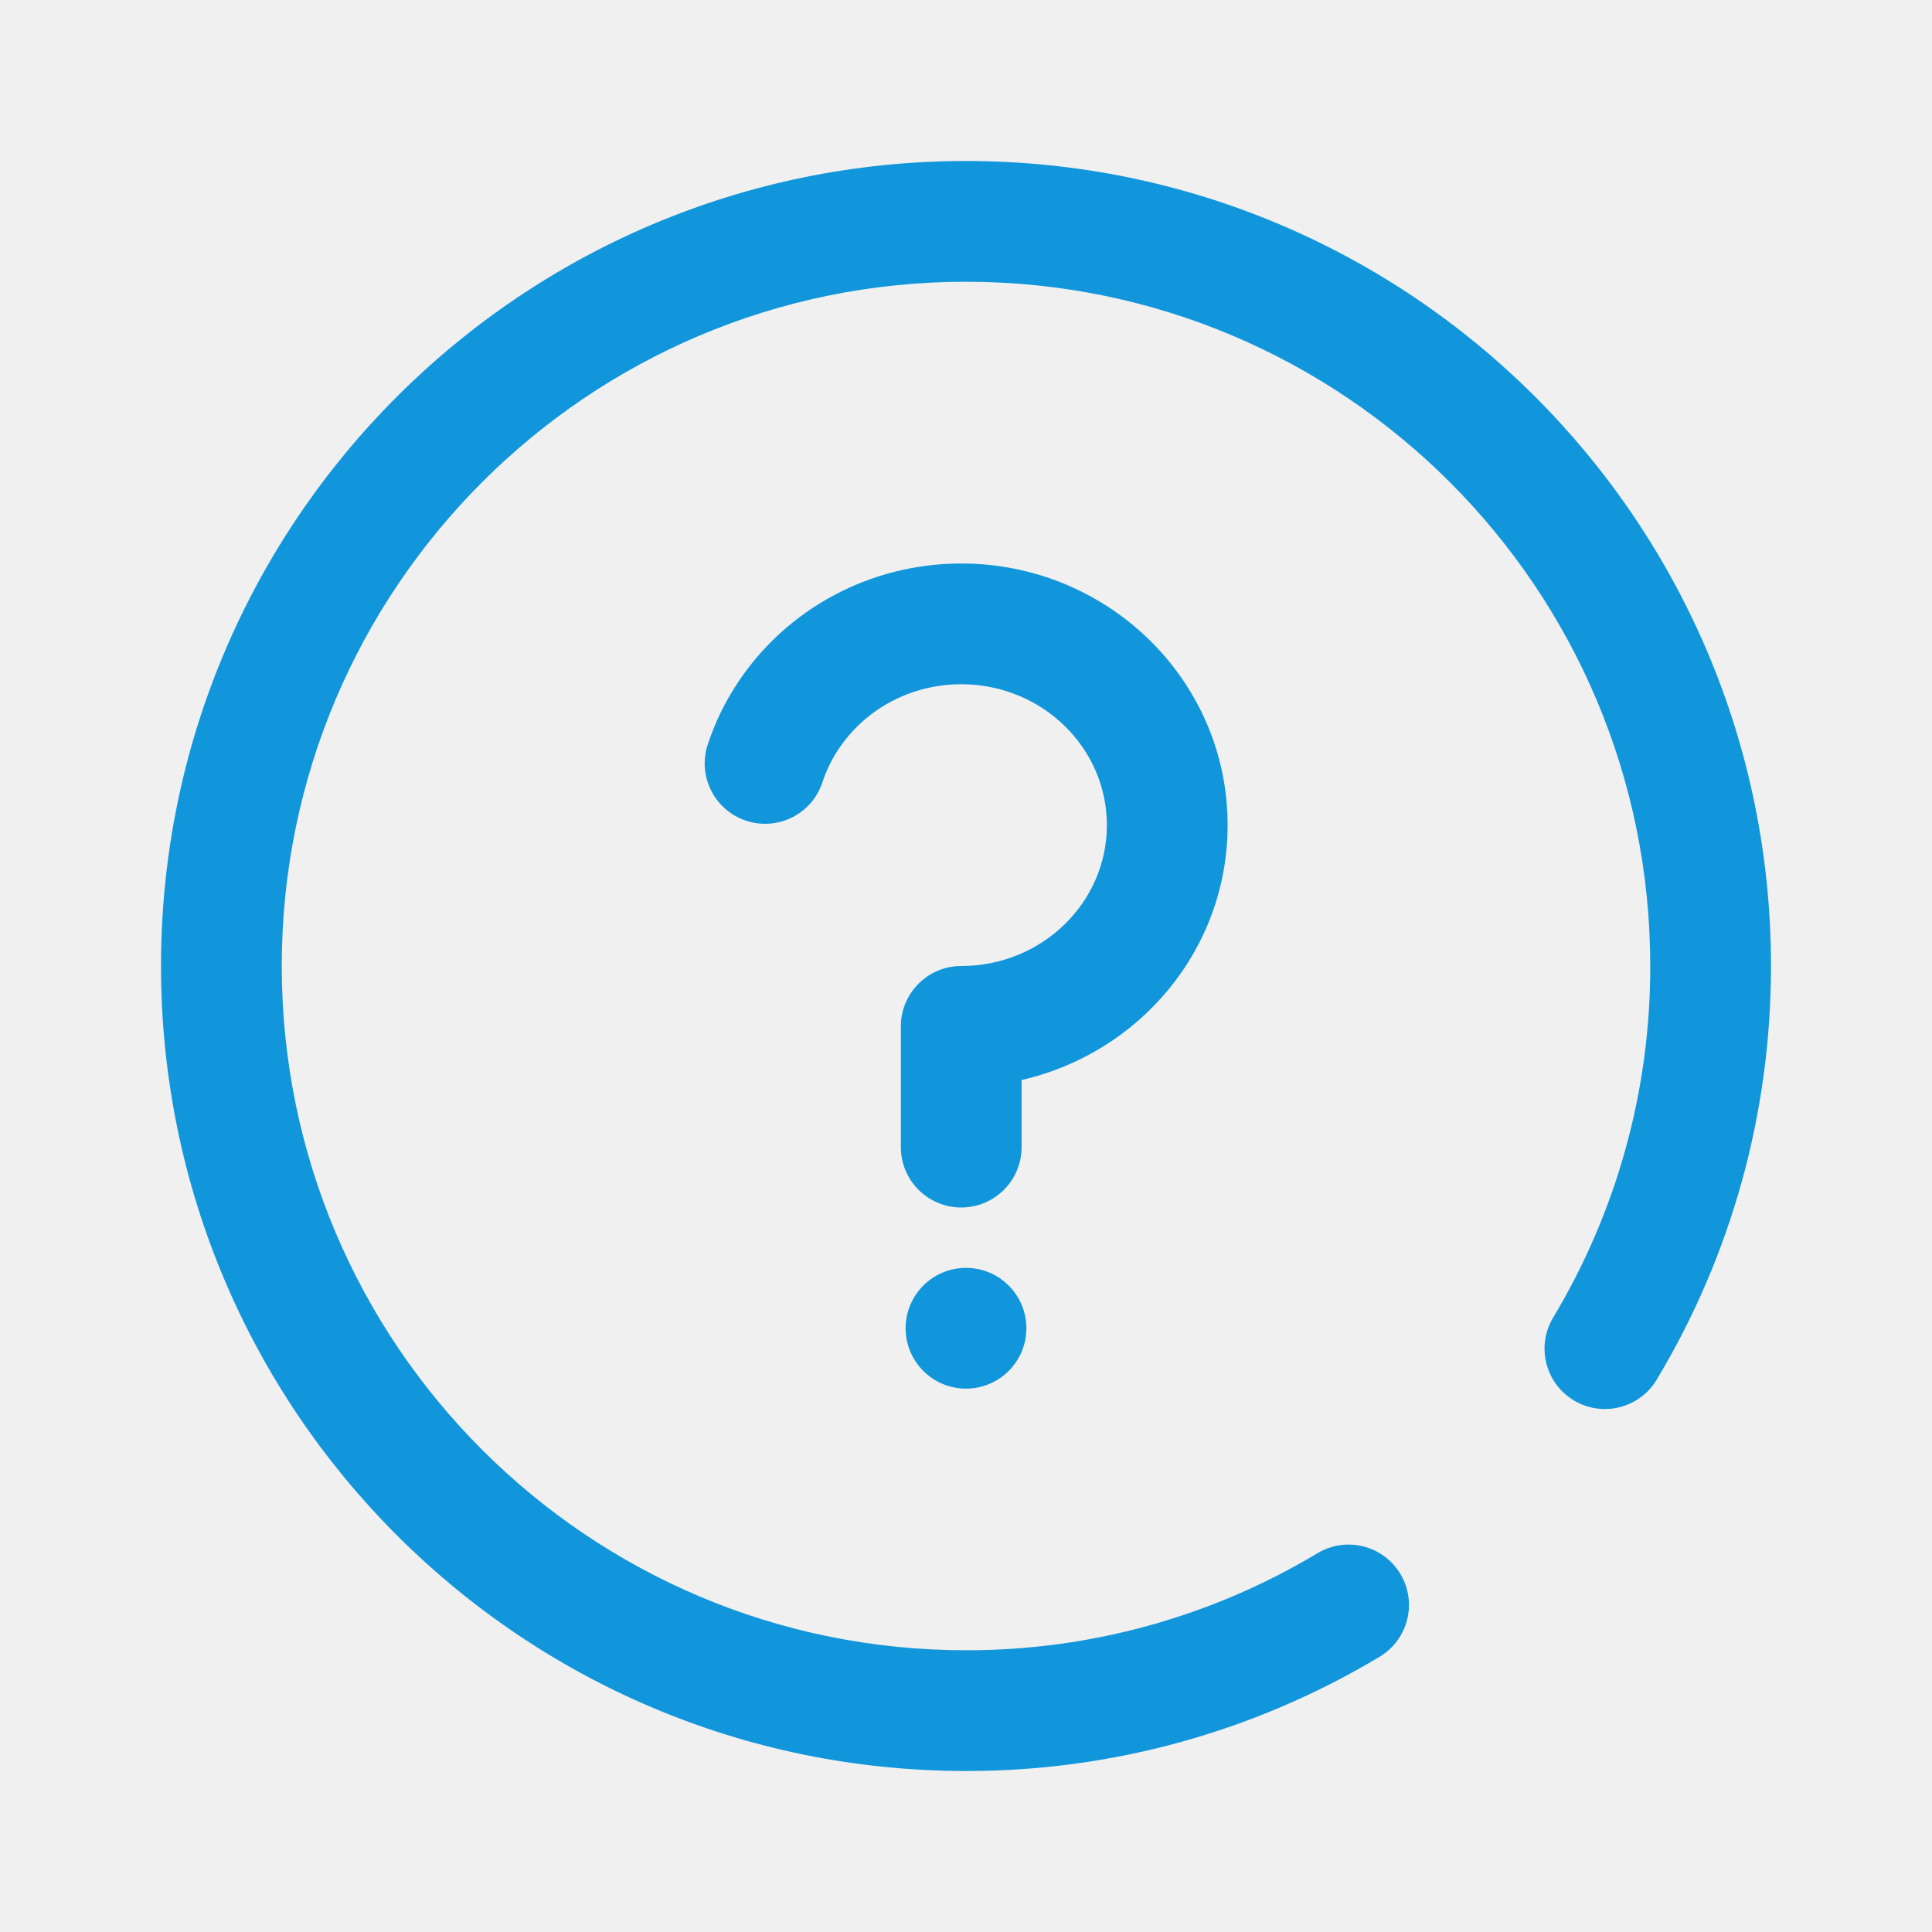
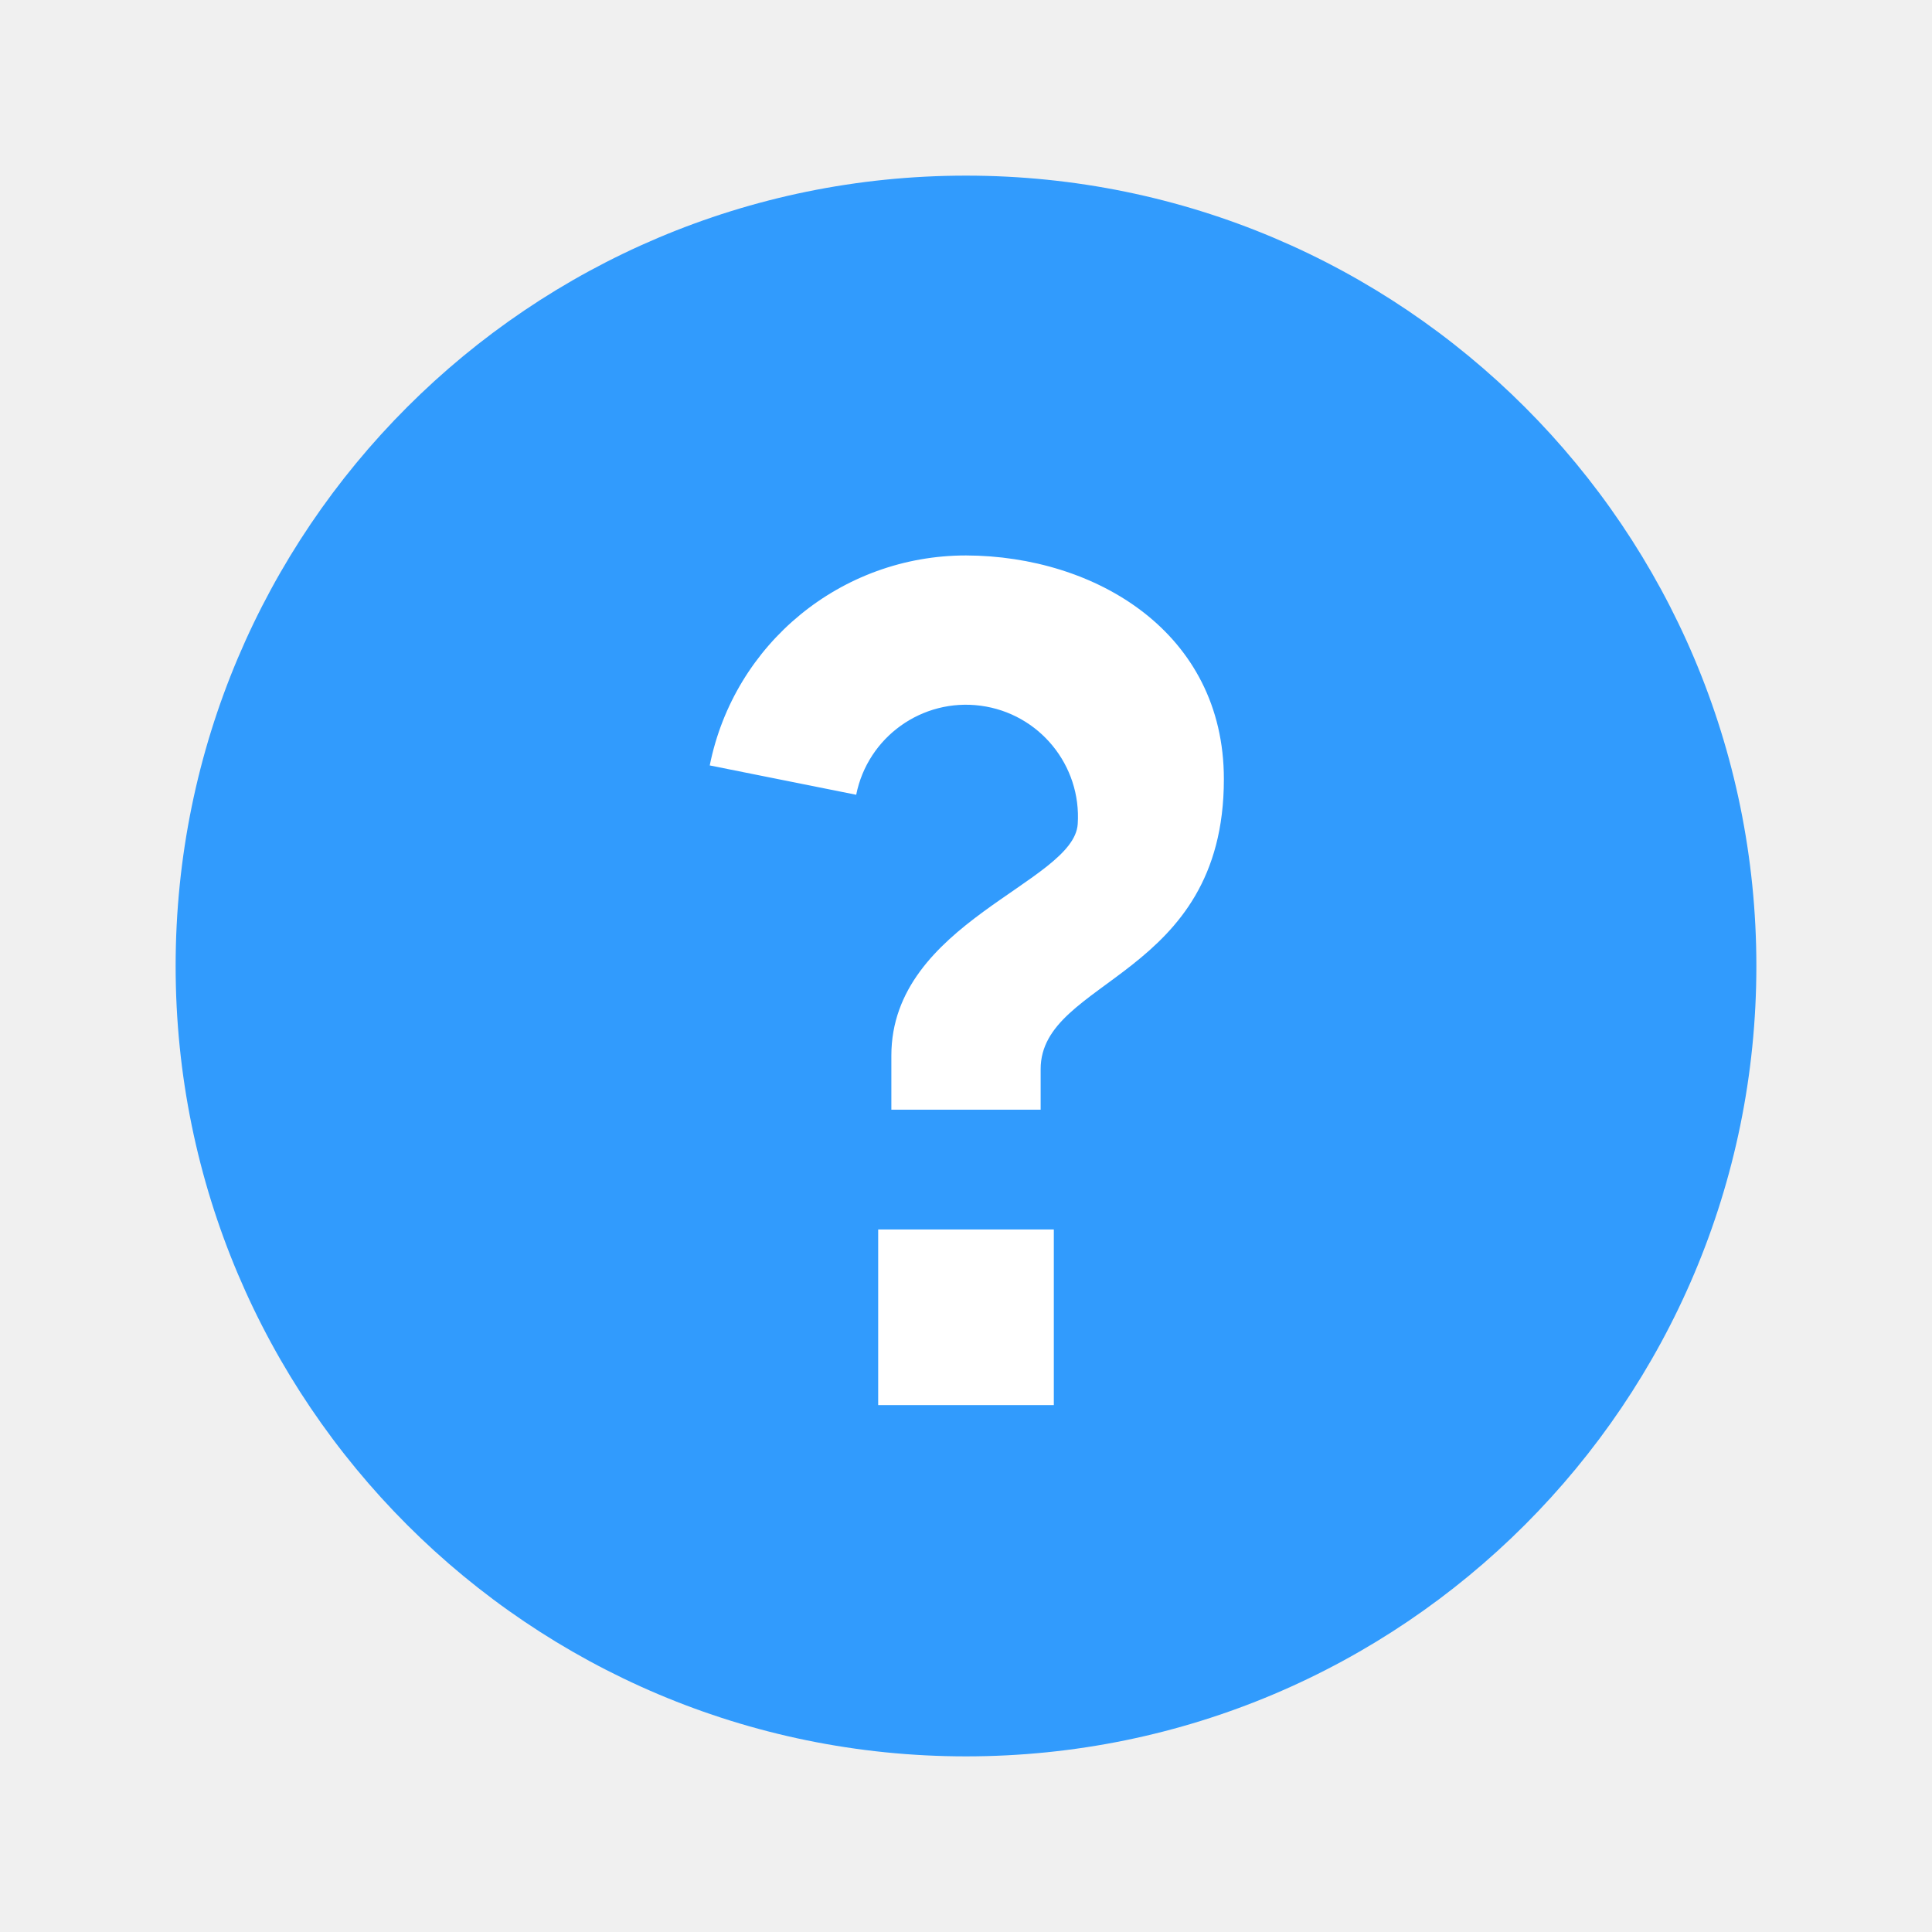
- <svg xmlns="http://www.w3.org/2000/svg" t="1693061659835" class="icon" viewBox="0 0 1024 1024" version="1.1" p-id="1490" width="200" height="200">
-   <path d="M878.08 731.275a32 32 0 0 1-54.88-32.939A360.789 360.789 0 0 0 874.667 512c0-200.299-162.368-362.667-362.667-362.667S149.333 311.701 149.333 512s162.368 362.667 362.667 362.667a360.789 360.789 0 0 0 186.315-51.445 32 32 0 0 1 32.928 54.88A424.779 424.779 0 0 1 512 938.667C276.363 938.667 85.333 747.637 85.333 512S276.363 85.333 512 85.333s426.667 191.029 426.667 426.667c0 78.293-21.152 153.568-60.587 219.275zM650.667 437.333c0 65.899-46.72 120.853-109.195 135.083V608a32 32 0 0 1-64 0v-64a32 32 0 0 1 32-32C552.267 512 586.667 478.4 586.667 437.333s-34.4-74.667-77.195-74.667c-26.773 0-51.083 13.248-65.173 34.624a73.088 73.088 0 0 0-8.523 17.717 32 32 0 0 1-60.885-19.691c3.797-11.755 9.173-22.933 15.979-33.237 25.856-39.253 70.187-63.413 118.613-63.413C587.275 298.667 650.667 360.576 650.667 437.333zM512 736a32 32 0 1 1 0-64 32 32 0 0 1 0 64z" fill="#1296db" p-id="1491" />
+ <svg xmlns="http://www.w3.org/2000/svg" t="1646227243431" class="icon" viewBox="0 0 1024 1024" version="1.1" p-id="29810" width="32" height="32">
+   <defs>
+     <style type="text/css" />
+   </defs>
+   <path d="M512 930.91c-231.364 0-418.91-187.546-418.91-418.91 0-231.364 187.546-418.91 418.91-418.91 231.364 0 418.91 187.546 418.91 418.91 0 231.364-187.546 418.91-418.91 418.91z" fill="#319BFD" p-id="29811" />
+   <path d="M558.546 651.636v93.092h-93.092v-93.092h93.092zM512 294.4c68.636 0.208 136.68 40.72 136.68 118.552 0 105.54-97.116 105.54-97.116 153.694v21.5h-79.128V559.5c0-70.674 96.724-91.534 98.778-122.728 2.052-31.194-20.446-58.632-51.436-62.73-30.992-4.1-59.848 16.546-65.976 47.2l-77.624-15.548c12.972-64.72 69.814-111.298 135.822-111.292z" fill="#FFFFFF" p-id="29812" />
</svg>
